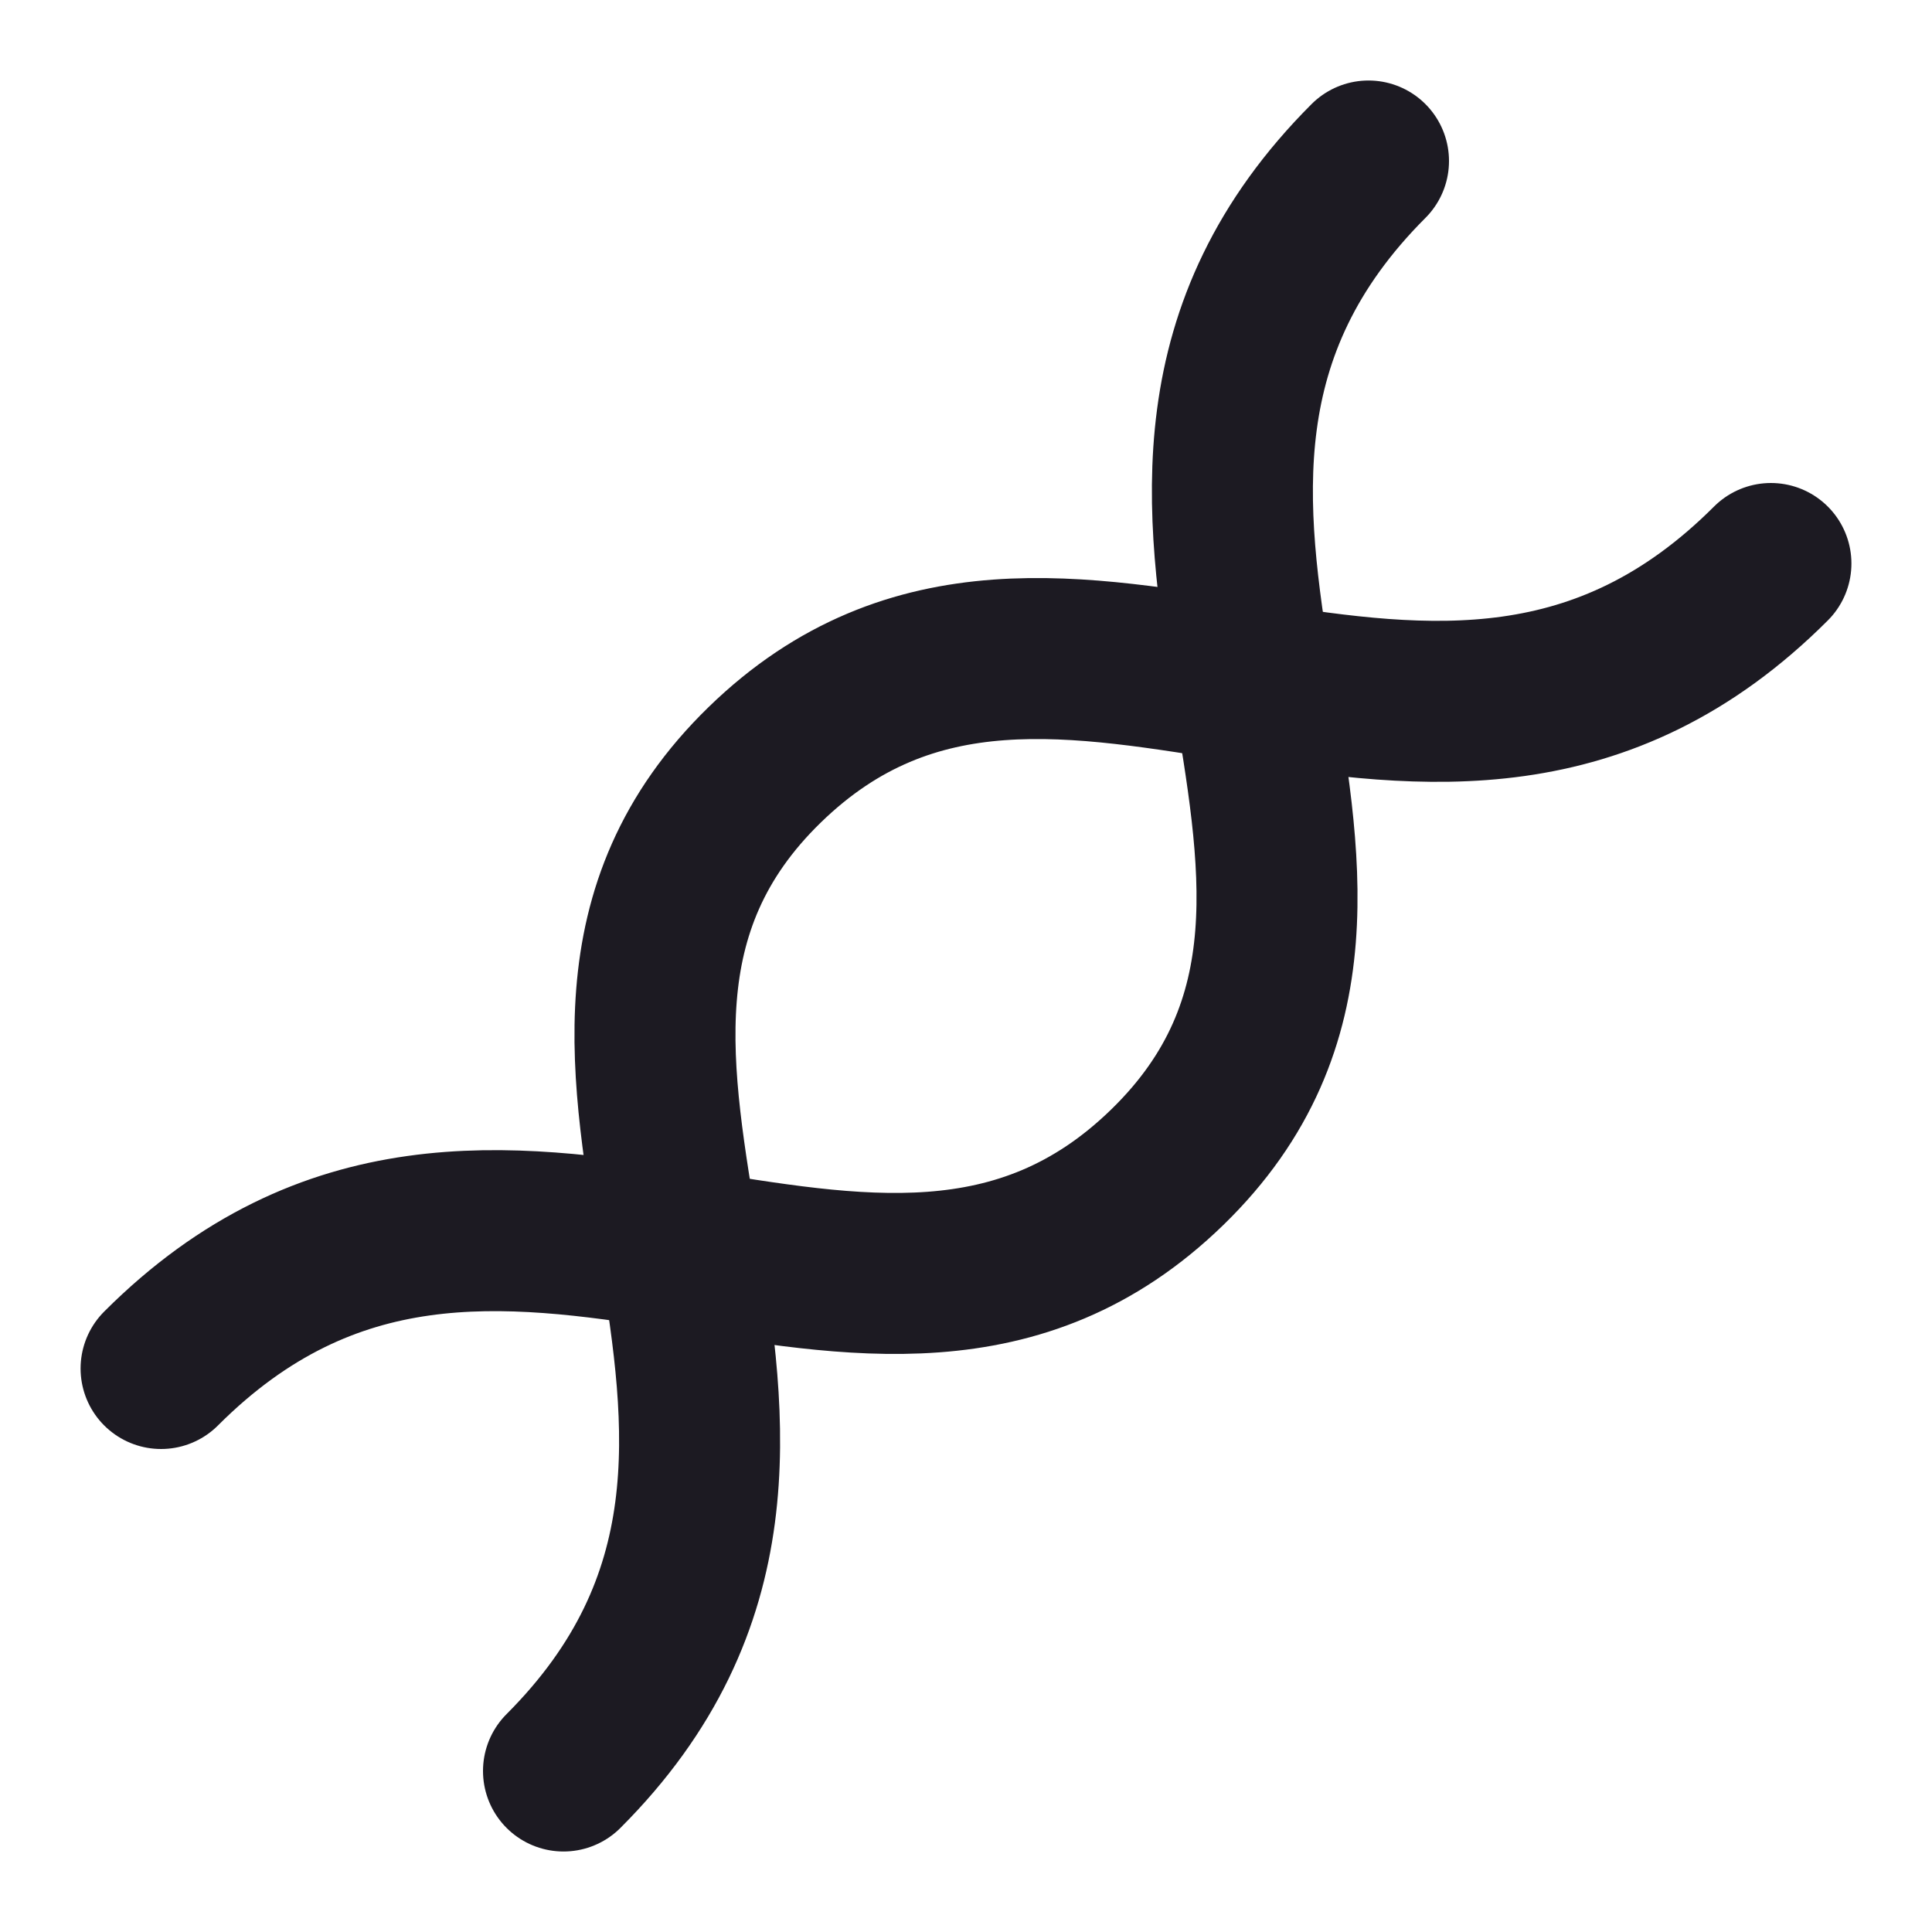
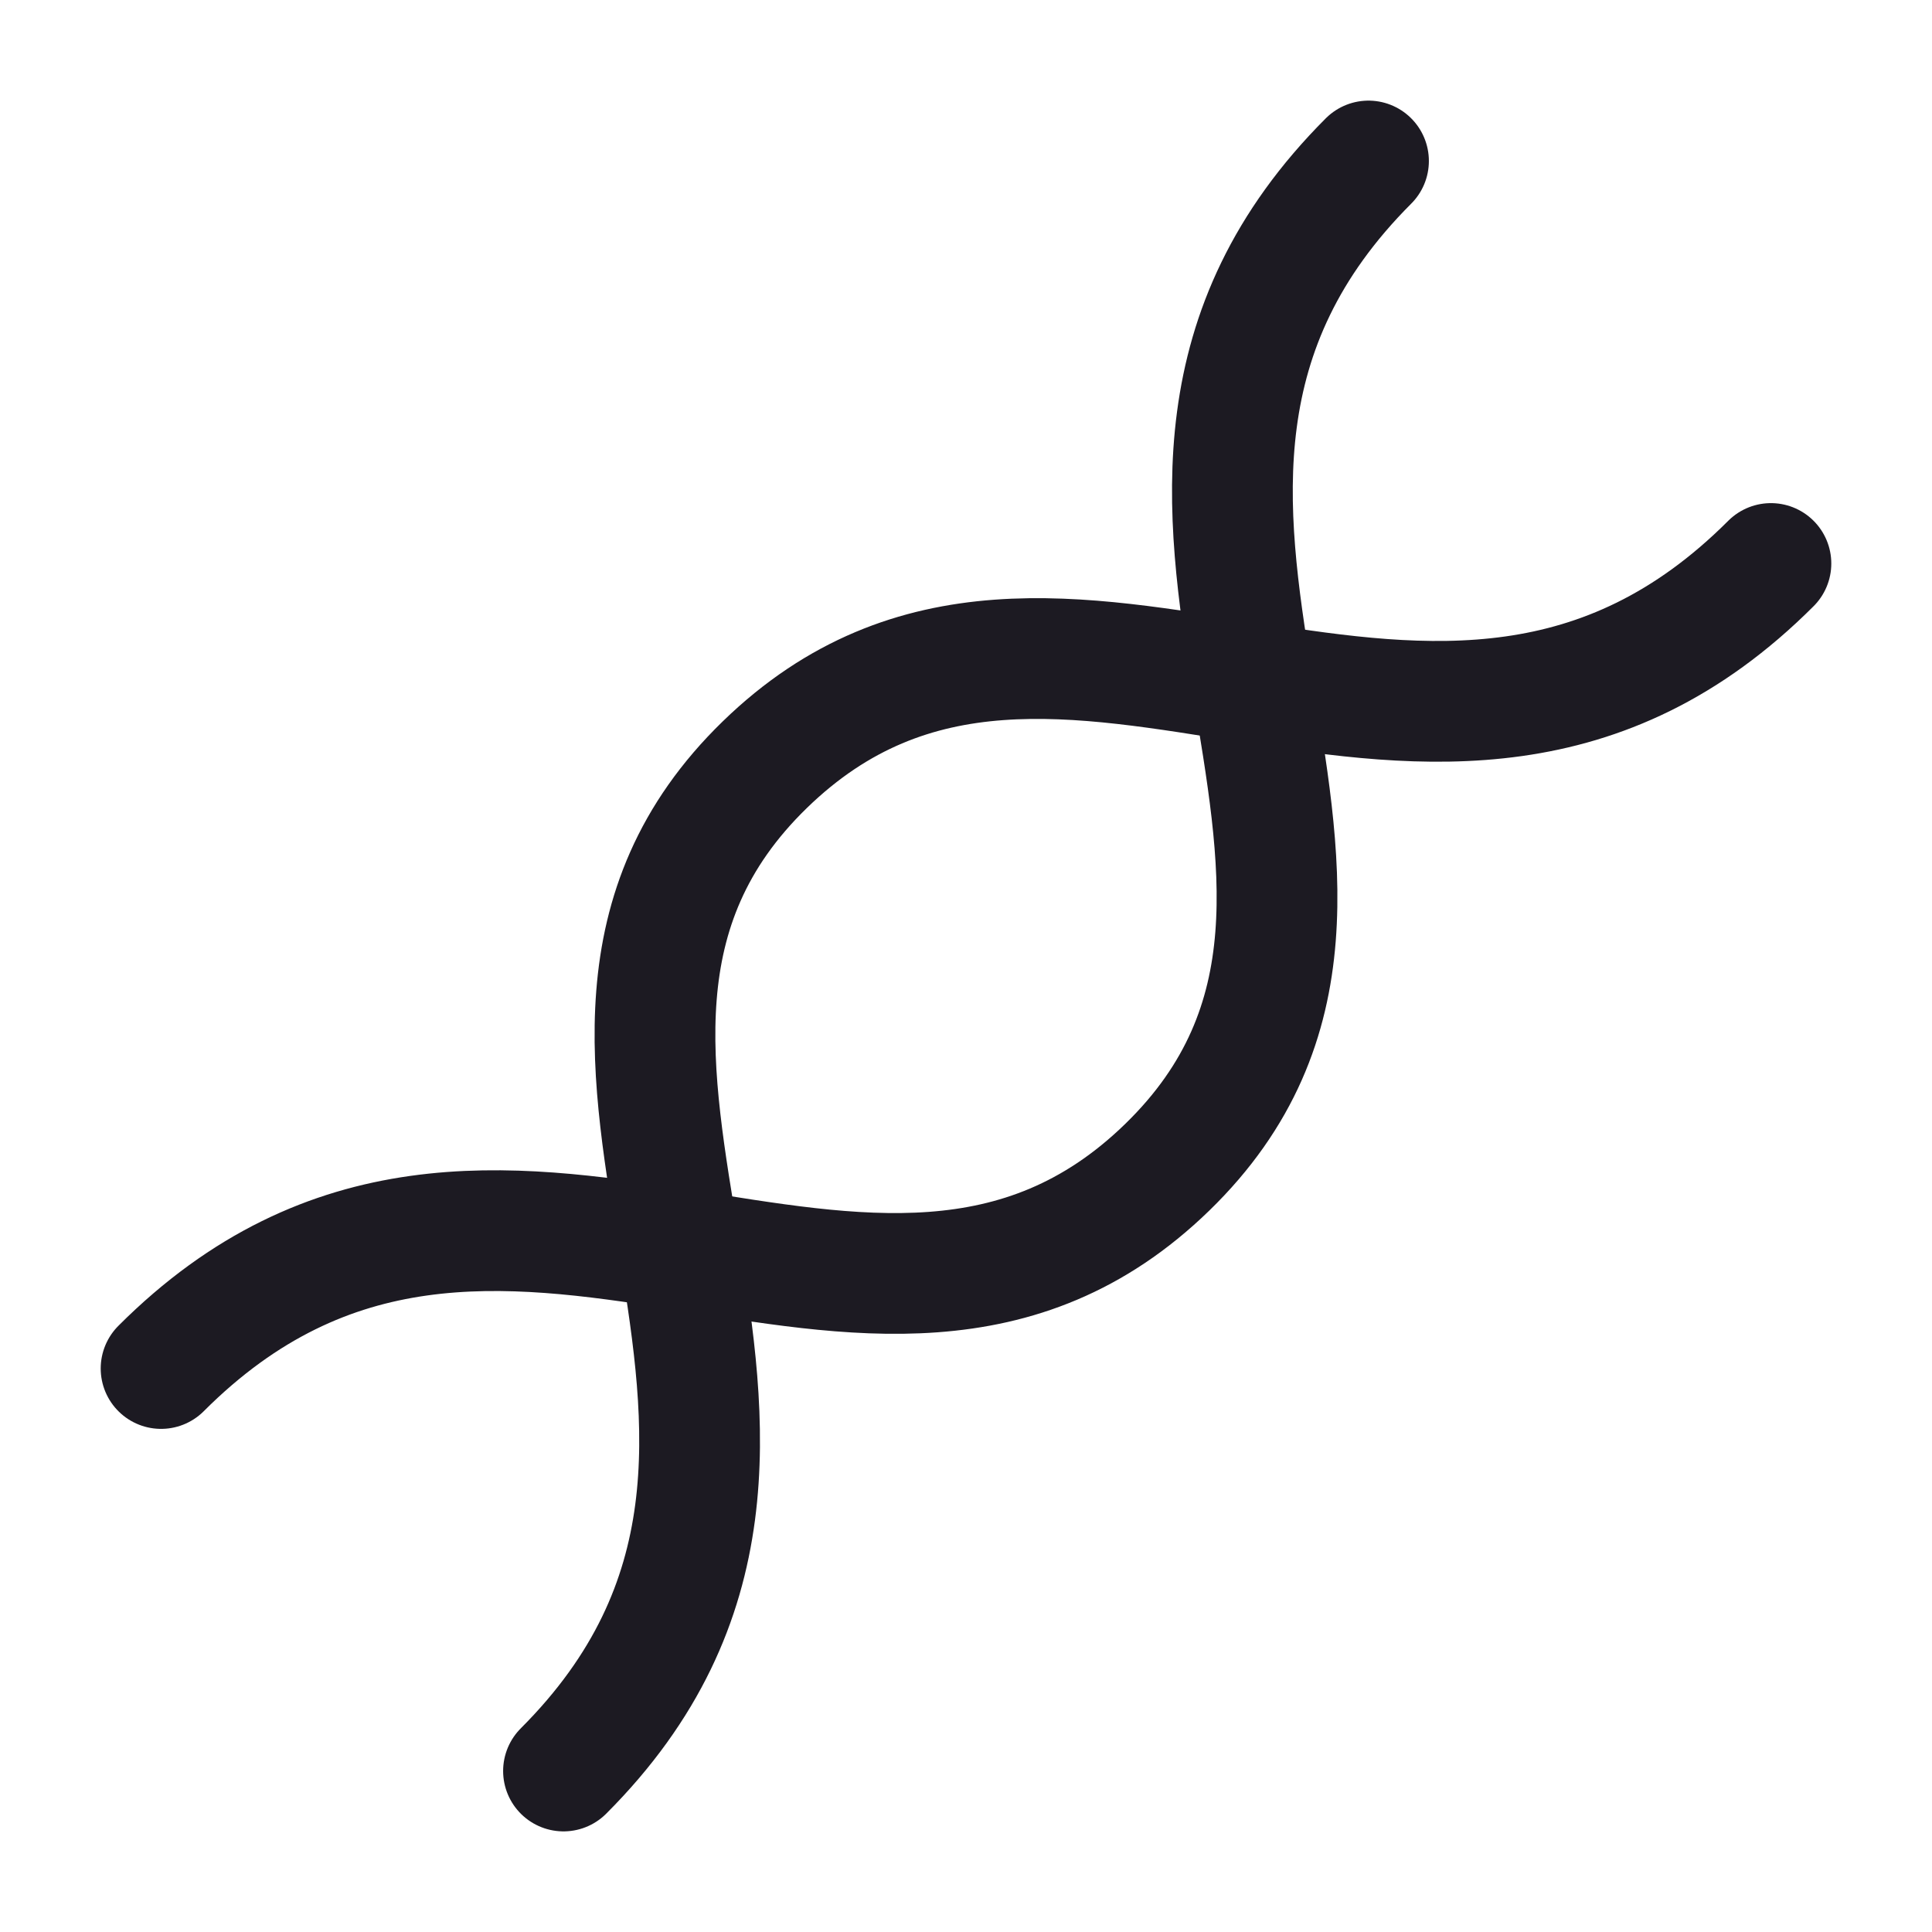
<svg xmlns="http://www.w3.org/2000/svg" width="24" height="24" viewBox="0 0 24 24" fill="none">
-   <path d="M21.999 7C17.833 11.167 13.15 5.95 9.5 9.5C5.849 13.05 11.166 17.833 7 22" stroke="#1C1A22" stroke-width="2" stroke-linecap="round" />
-   <path d="M2.001 17C6.167 12.833 10.85 18.05 14.5 14.5C18.151 10.95 12.834 6.167 17 2" stroke="#1C1A22" stroke-width="2" stroke-linecap="round" />
+   <path d="M21.999 7C17.833 11.167 13.15 5.95 9.5 9.5C5.849 13.05 11.166 17.833 7 22" stroke="#1C1A22" stroke-width="1.5" stroke-linecap="round" />
+   <path d="M2.001 17C6.167 12.833 10.85 18.05 14.5 14.5C18.151 10.95 12.834 6.167 17 2" stroke="#1C1A22" stroke-width="1.5" stroke-linecap="round" />
</svg>
